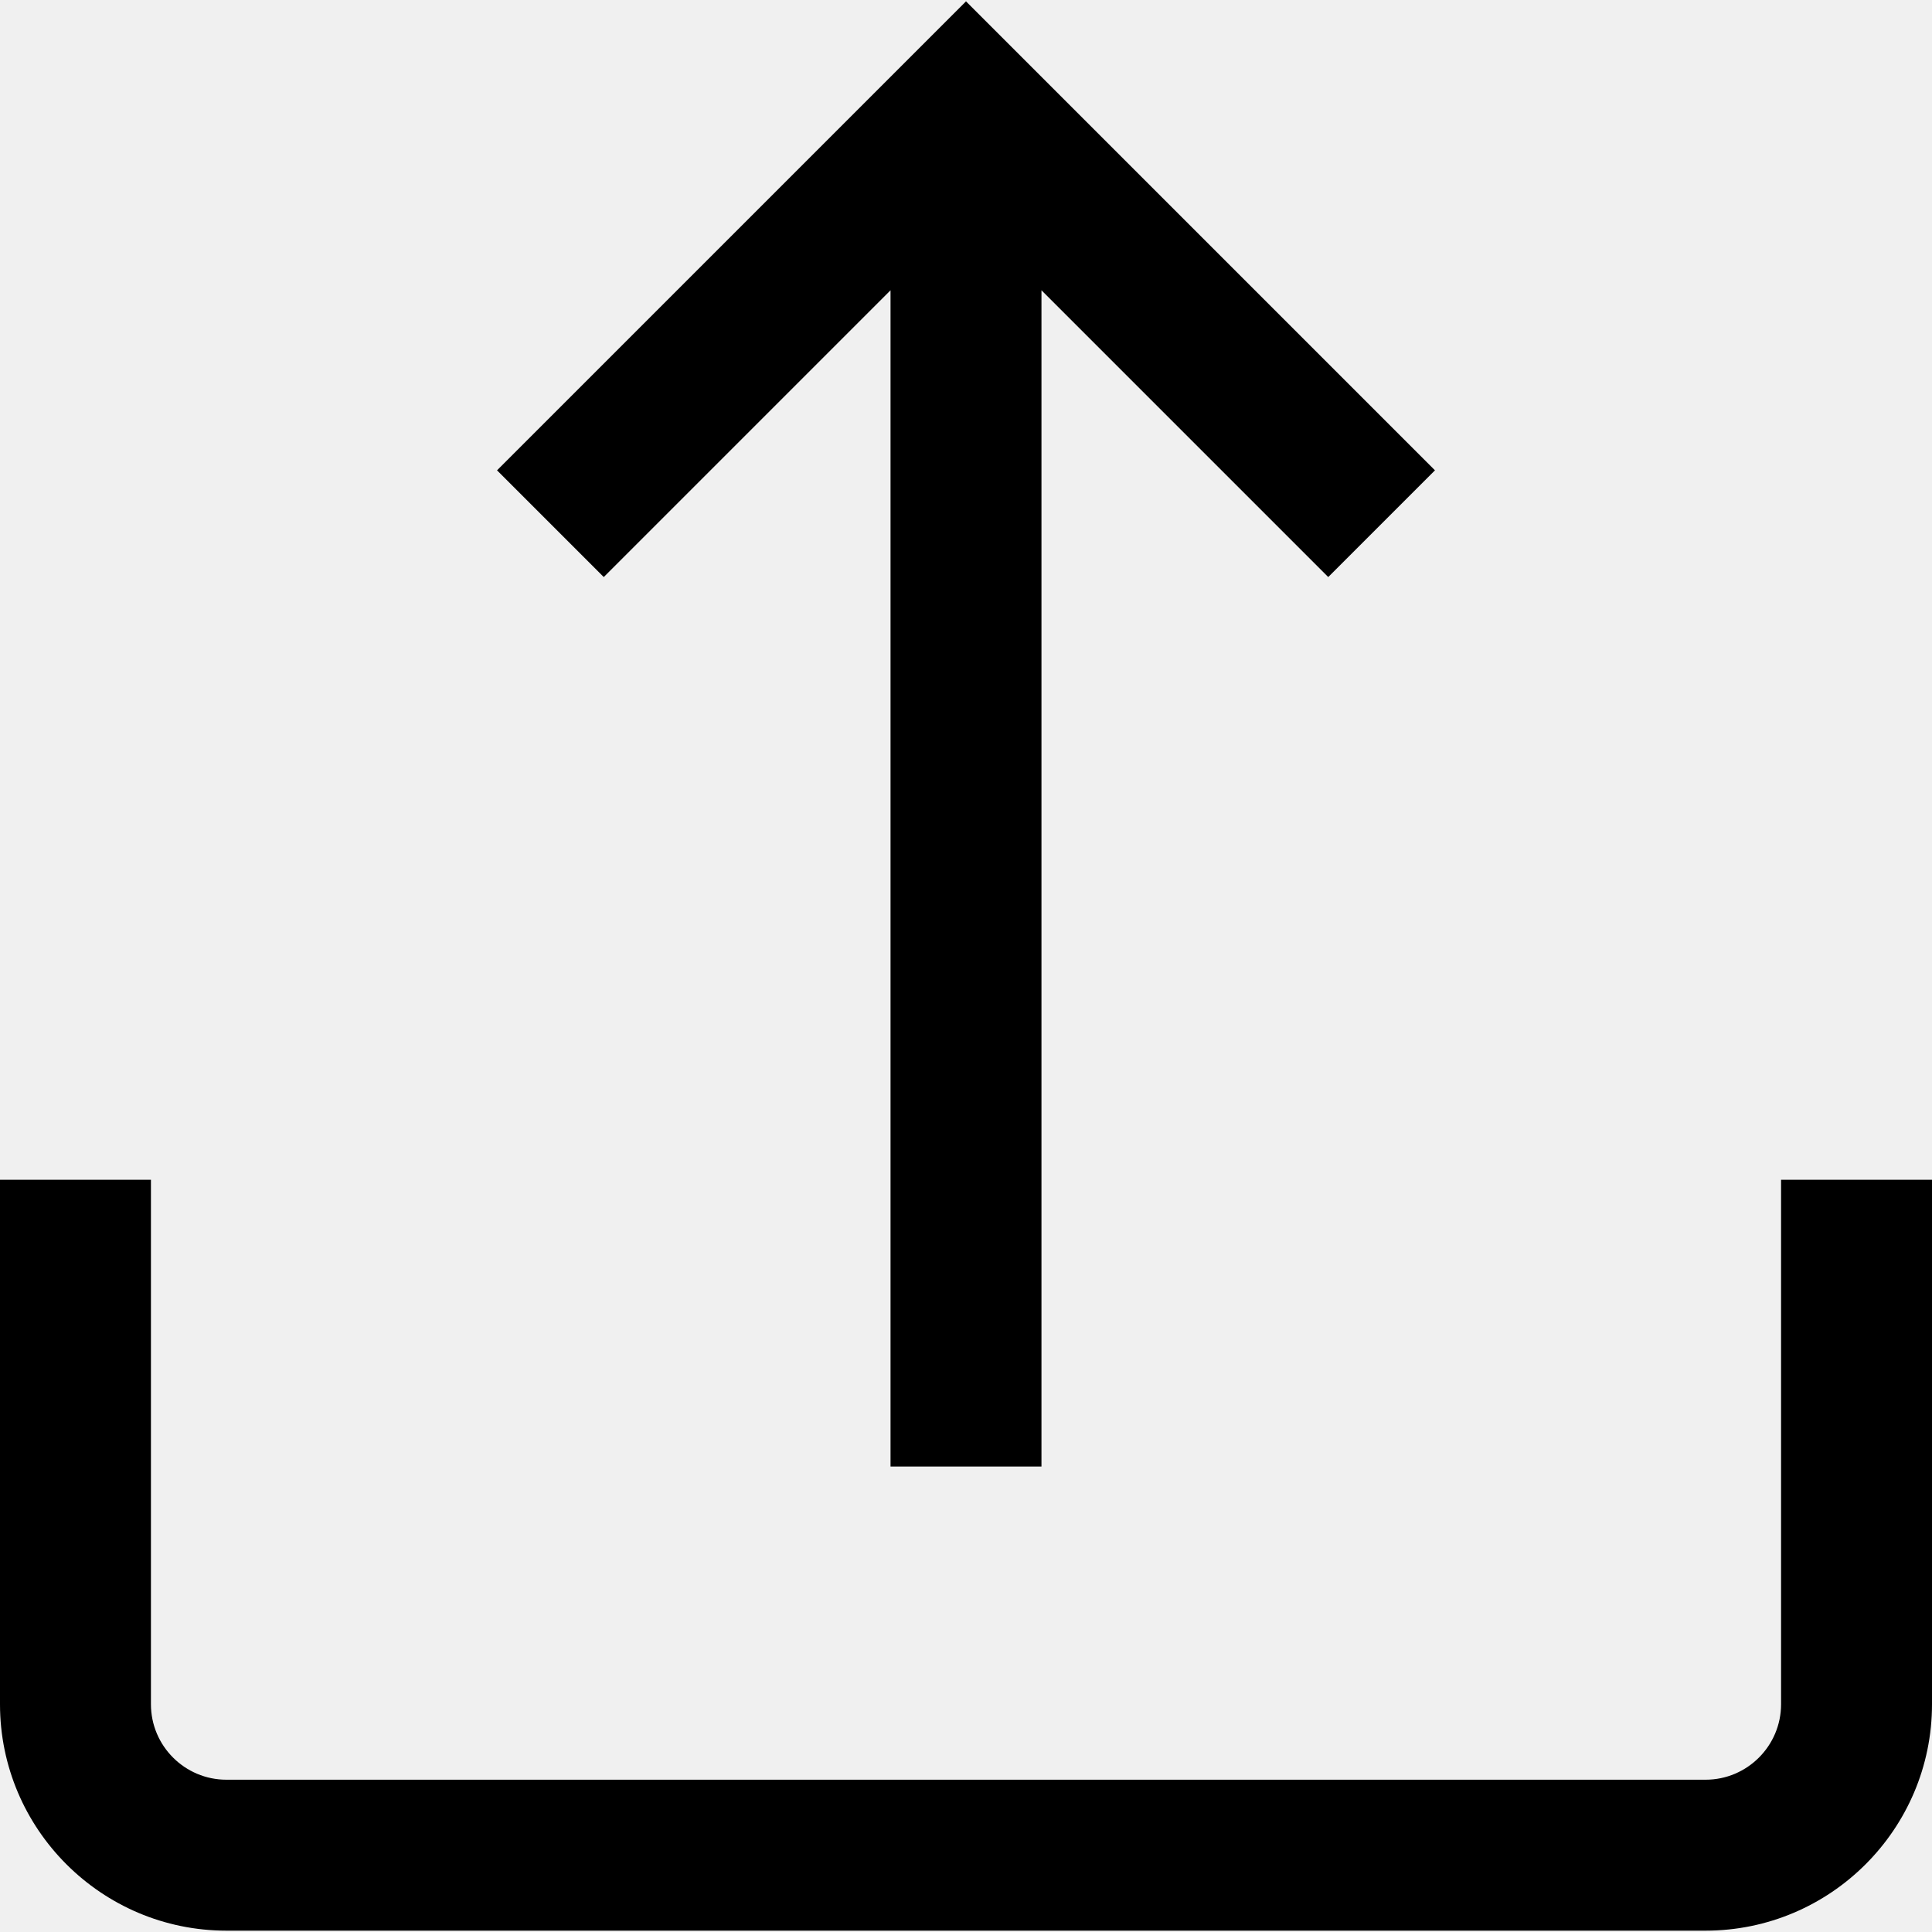
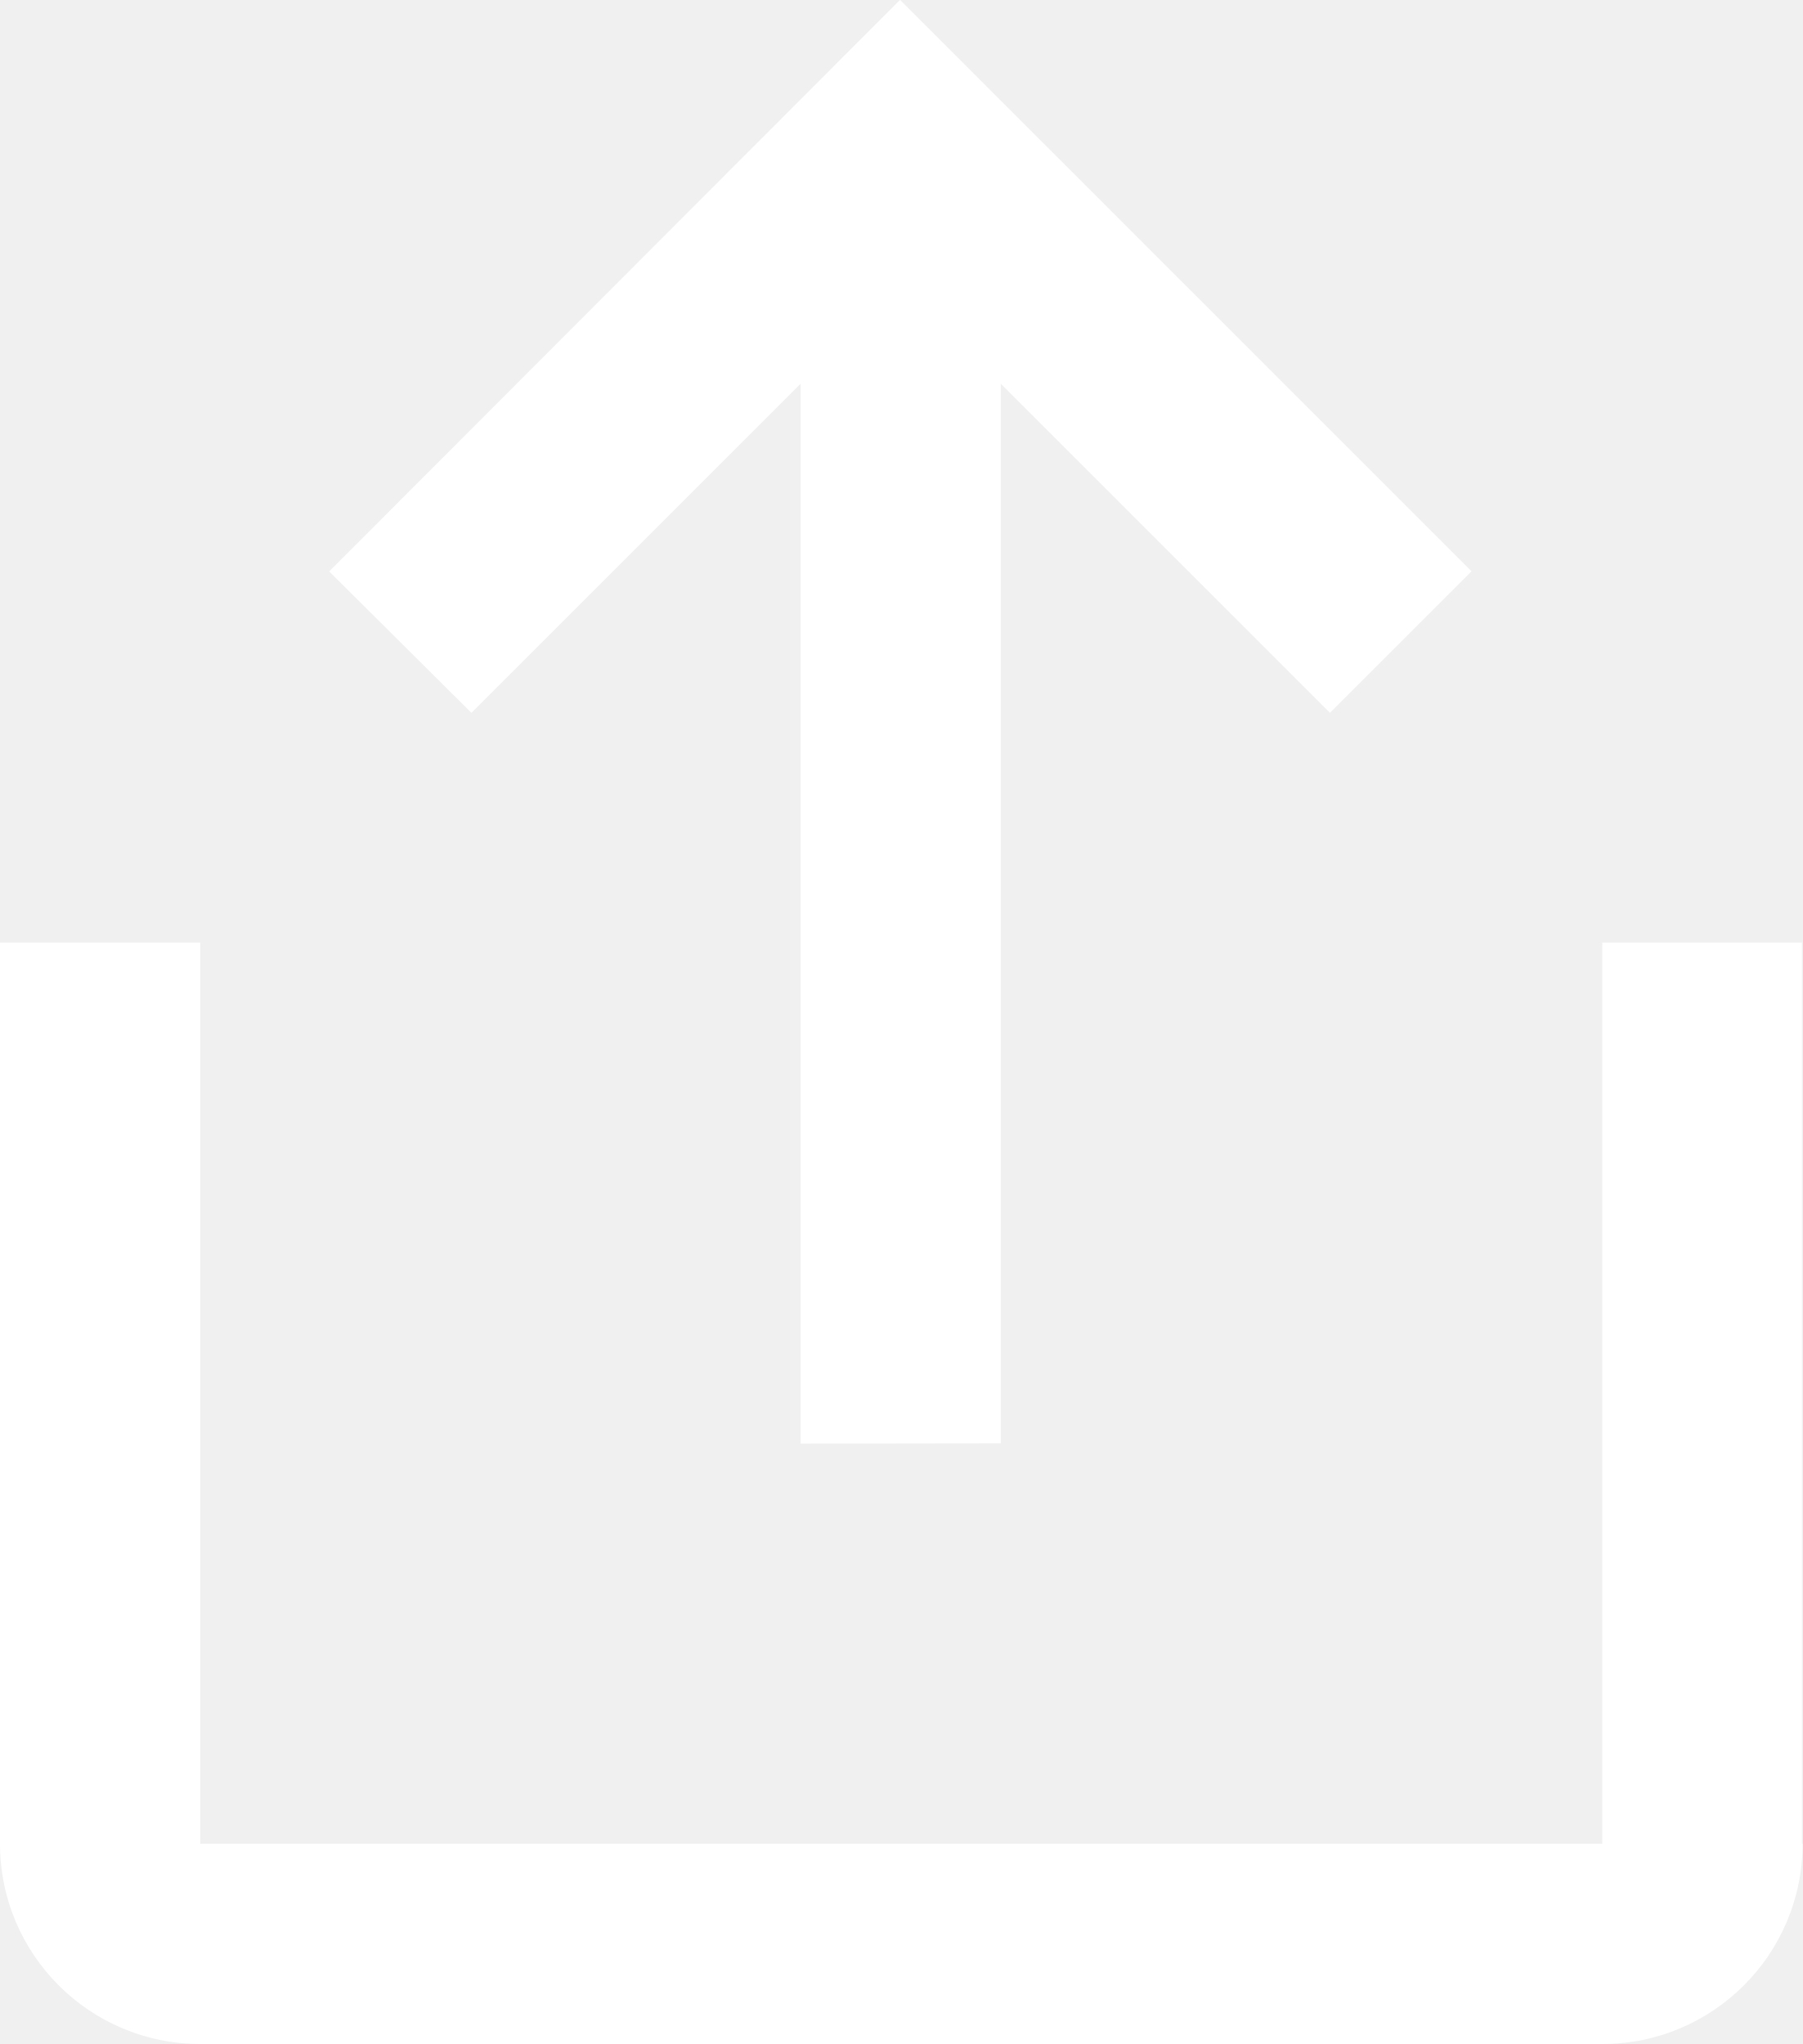
- <svg xmlns="http://www.w3.org/2000/svg" version="1.1" id="Capa_1" x="0px" y="0px" viewBox="0 0 512 512" style="enable-background:new 0 0 512 512;" xml:space="preserve">
-   <g>
-     <g>
-       <path d="M472,312.642v139c0,11.028-8.972,20-20,20H60c-11.028,0-20-8.972-20-20v-139H0v139c0,33.084,26.916,60,60,60h392             c33.084,0,60-26.916,60-60v-139H472z" />
-     </g>
-   </g>
-   <g>
-     <g>
-       <polygon points="256,0.358 131.716,124.642 160,152.926 236,76.926 236,388.642 276,388.642 276,76.926 352,152.926              380.284,124.642         " />
-     </g>
-   </g>
+ <svg xmlns="http://www.w3.org/2000/svg" width="13.689" height="15.524">
+   <path data-name="Trazado 1151" d="M10.6 12.548V4.5L13.1 7l1.075-1.075-4.34-4.34L5.5 5.926 6.58 7l2.5-2.5v8.05zm6.084 3.042V8.745h-1.516v6.844H4.521V8.745H3v6.844a1.521 1.521 0 0 0 1.521 1.521h10.647a1.521 1.521 0 0 0 1.521-1.521z" transform="translate(-3 -1.586)" style="fill:#fff;fill-rule:evenodd" />
</svg>
